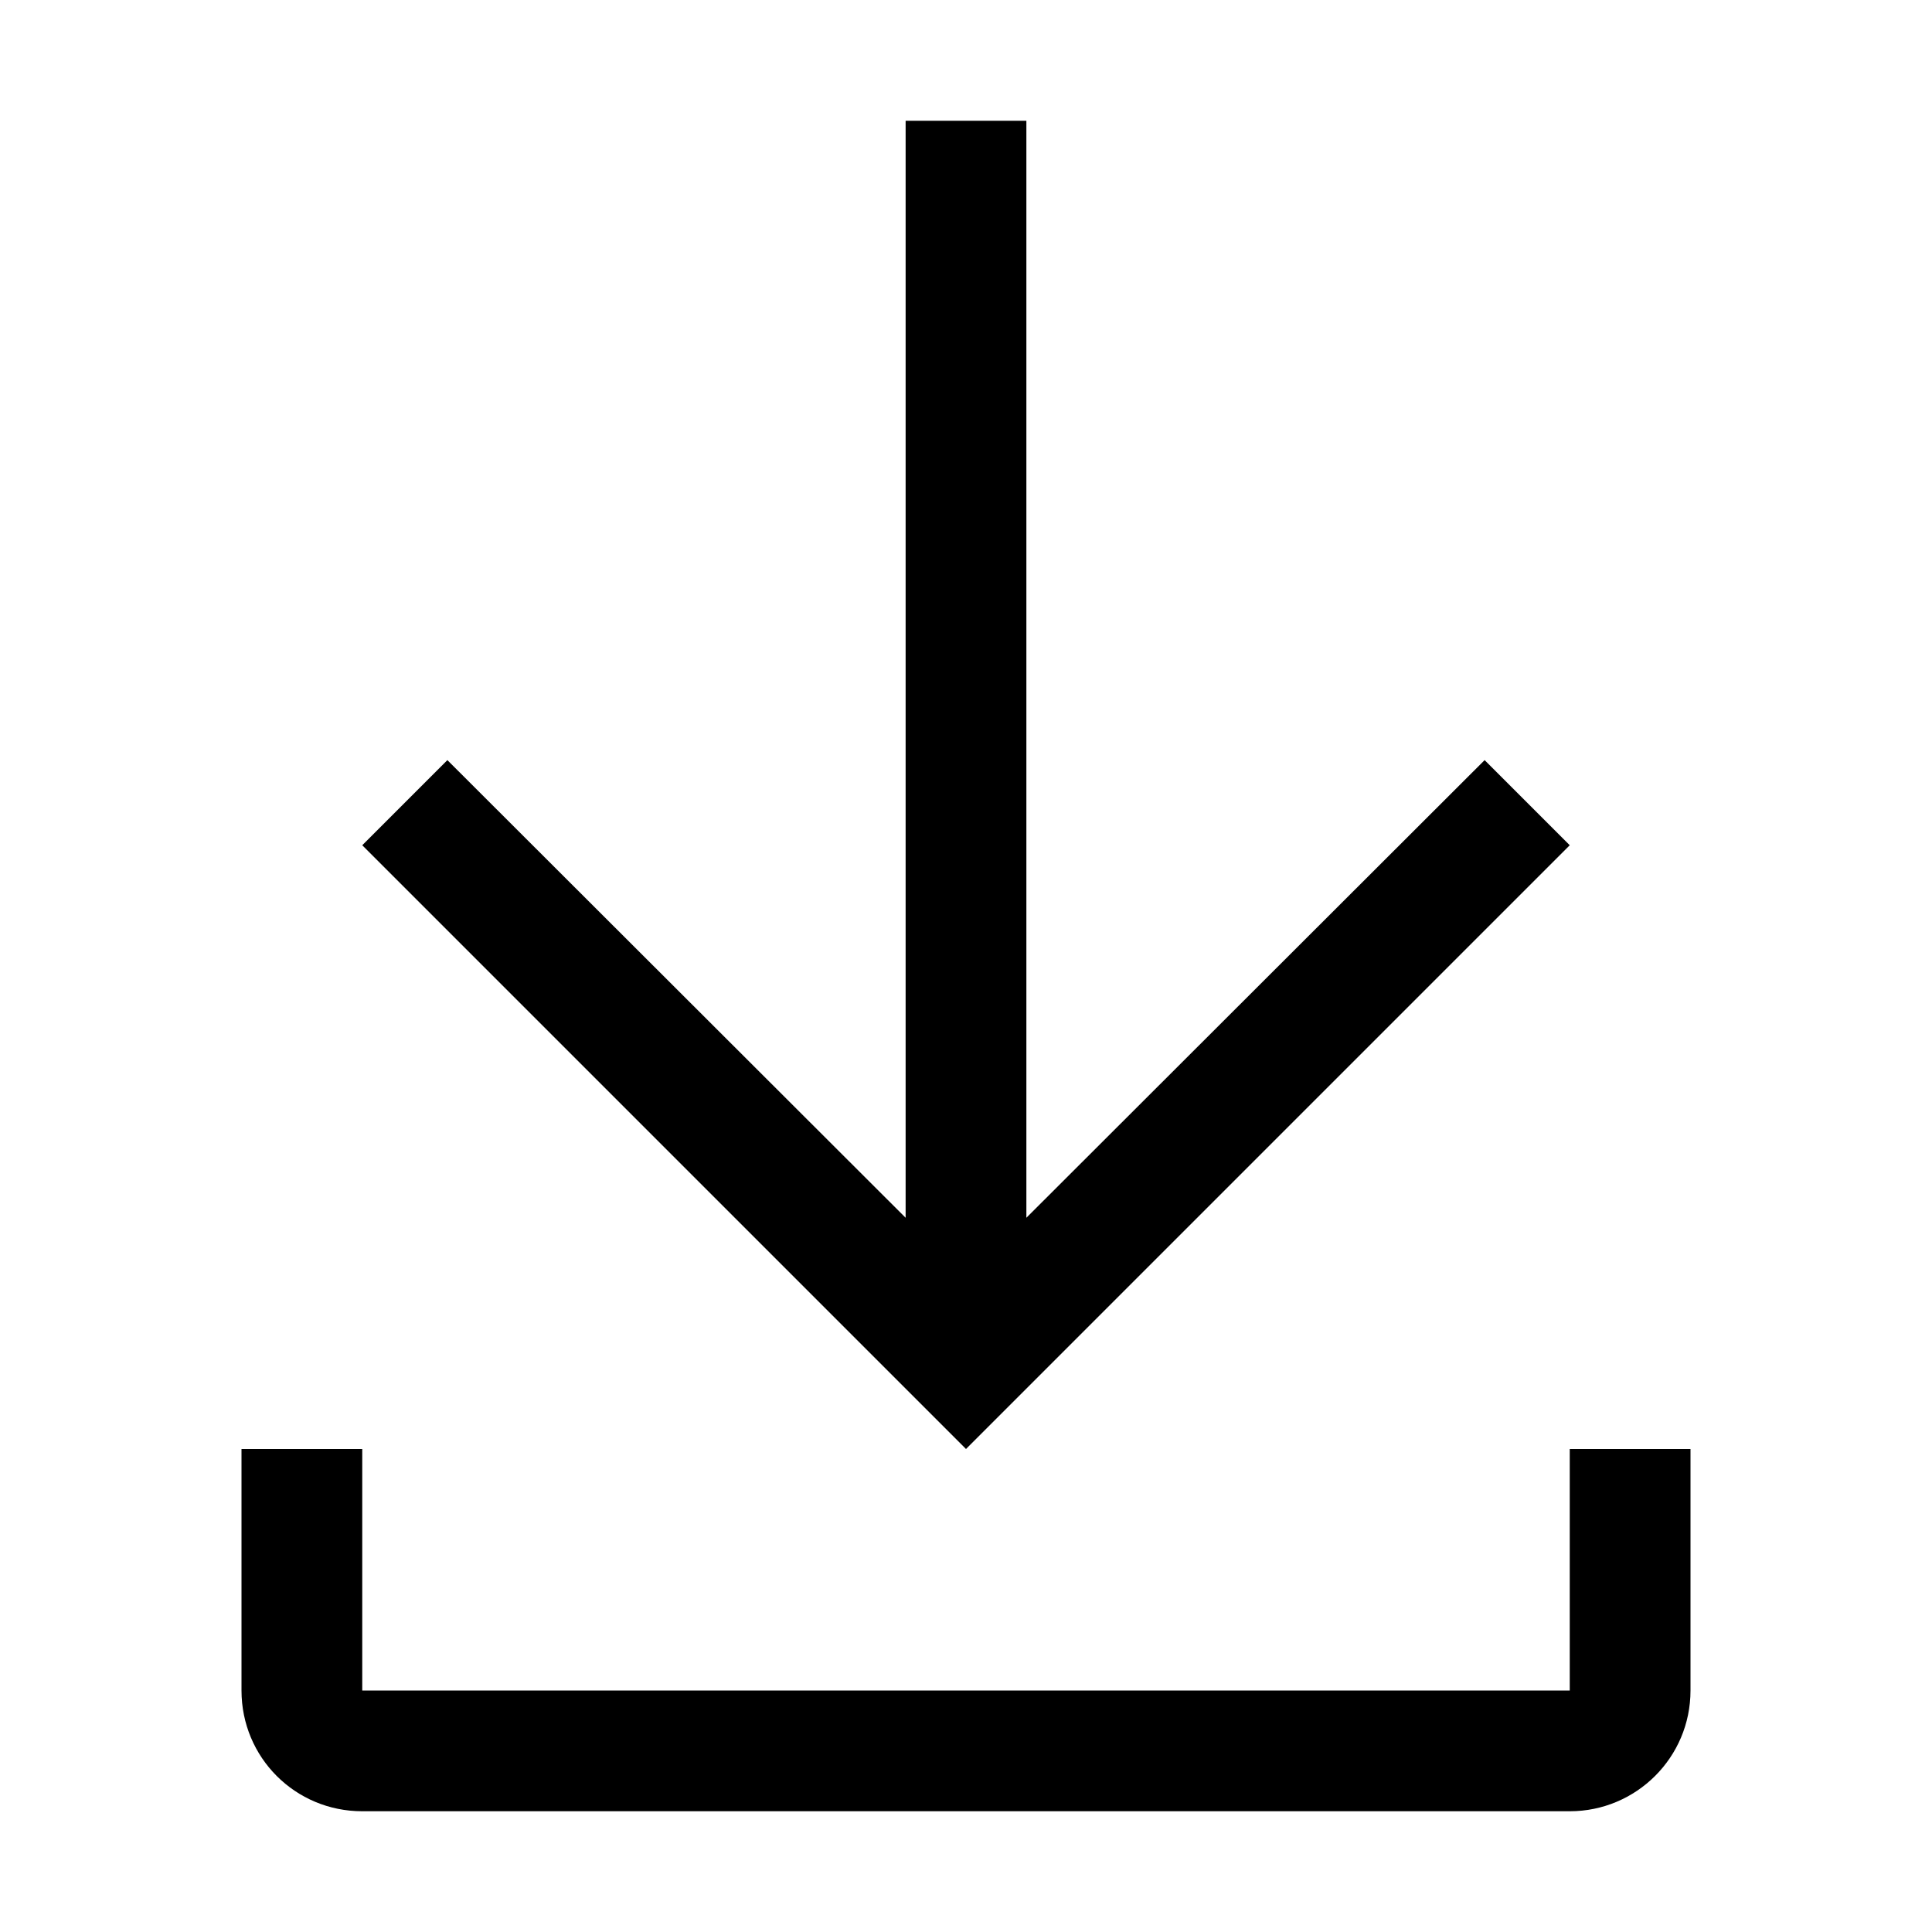
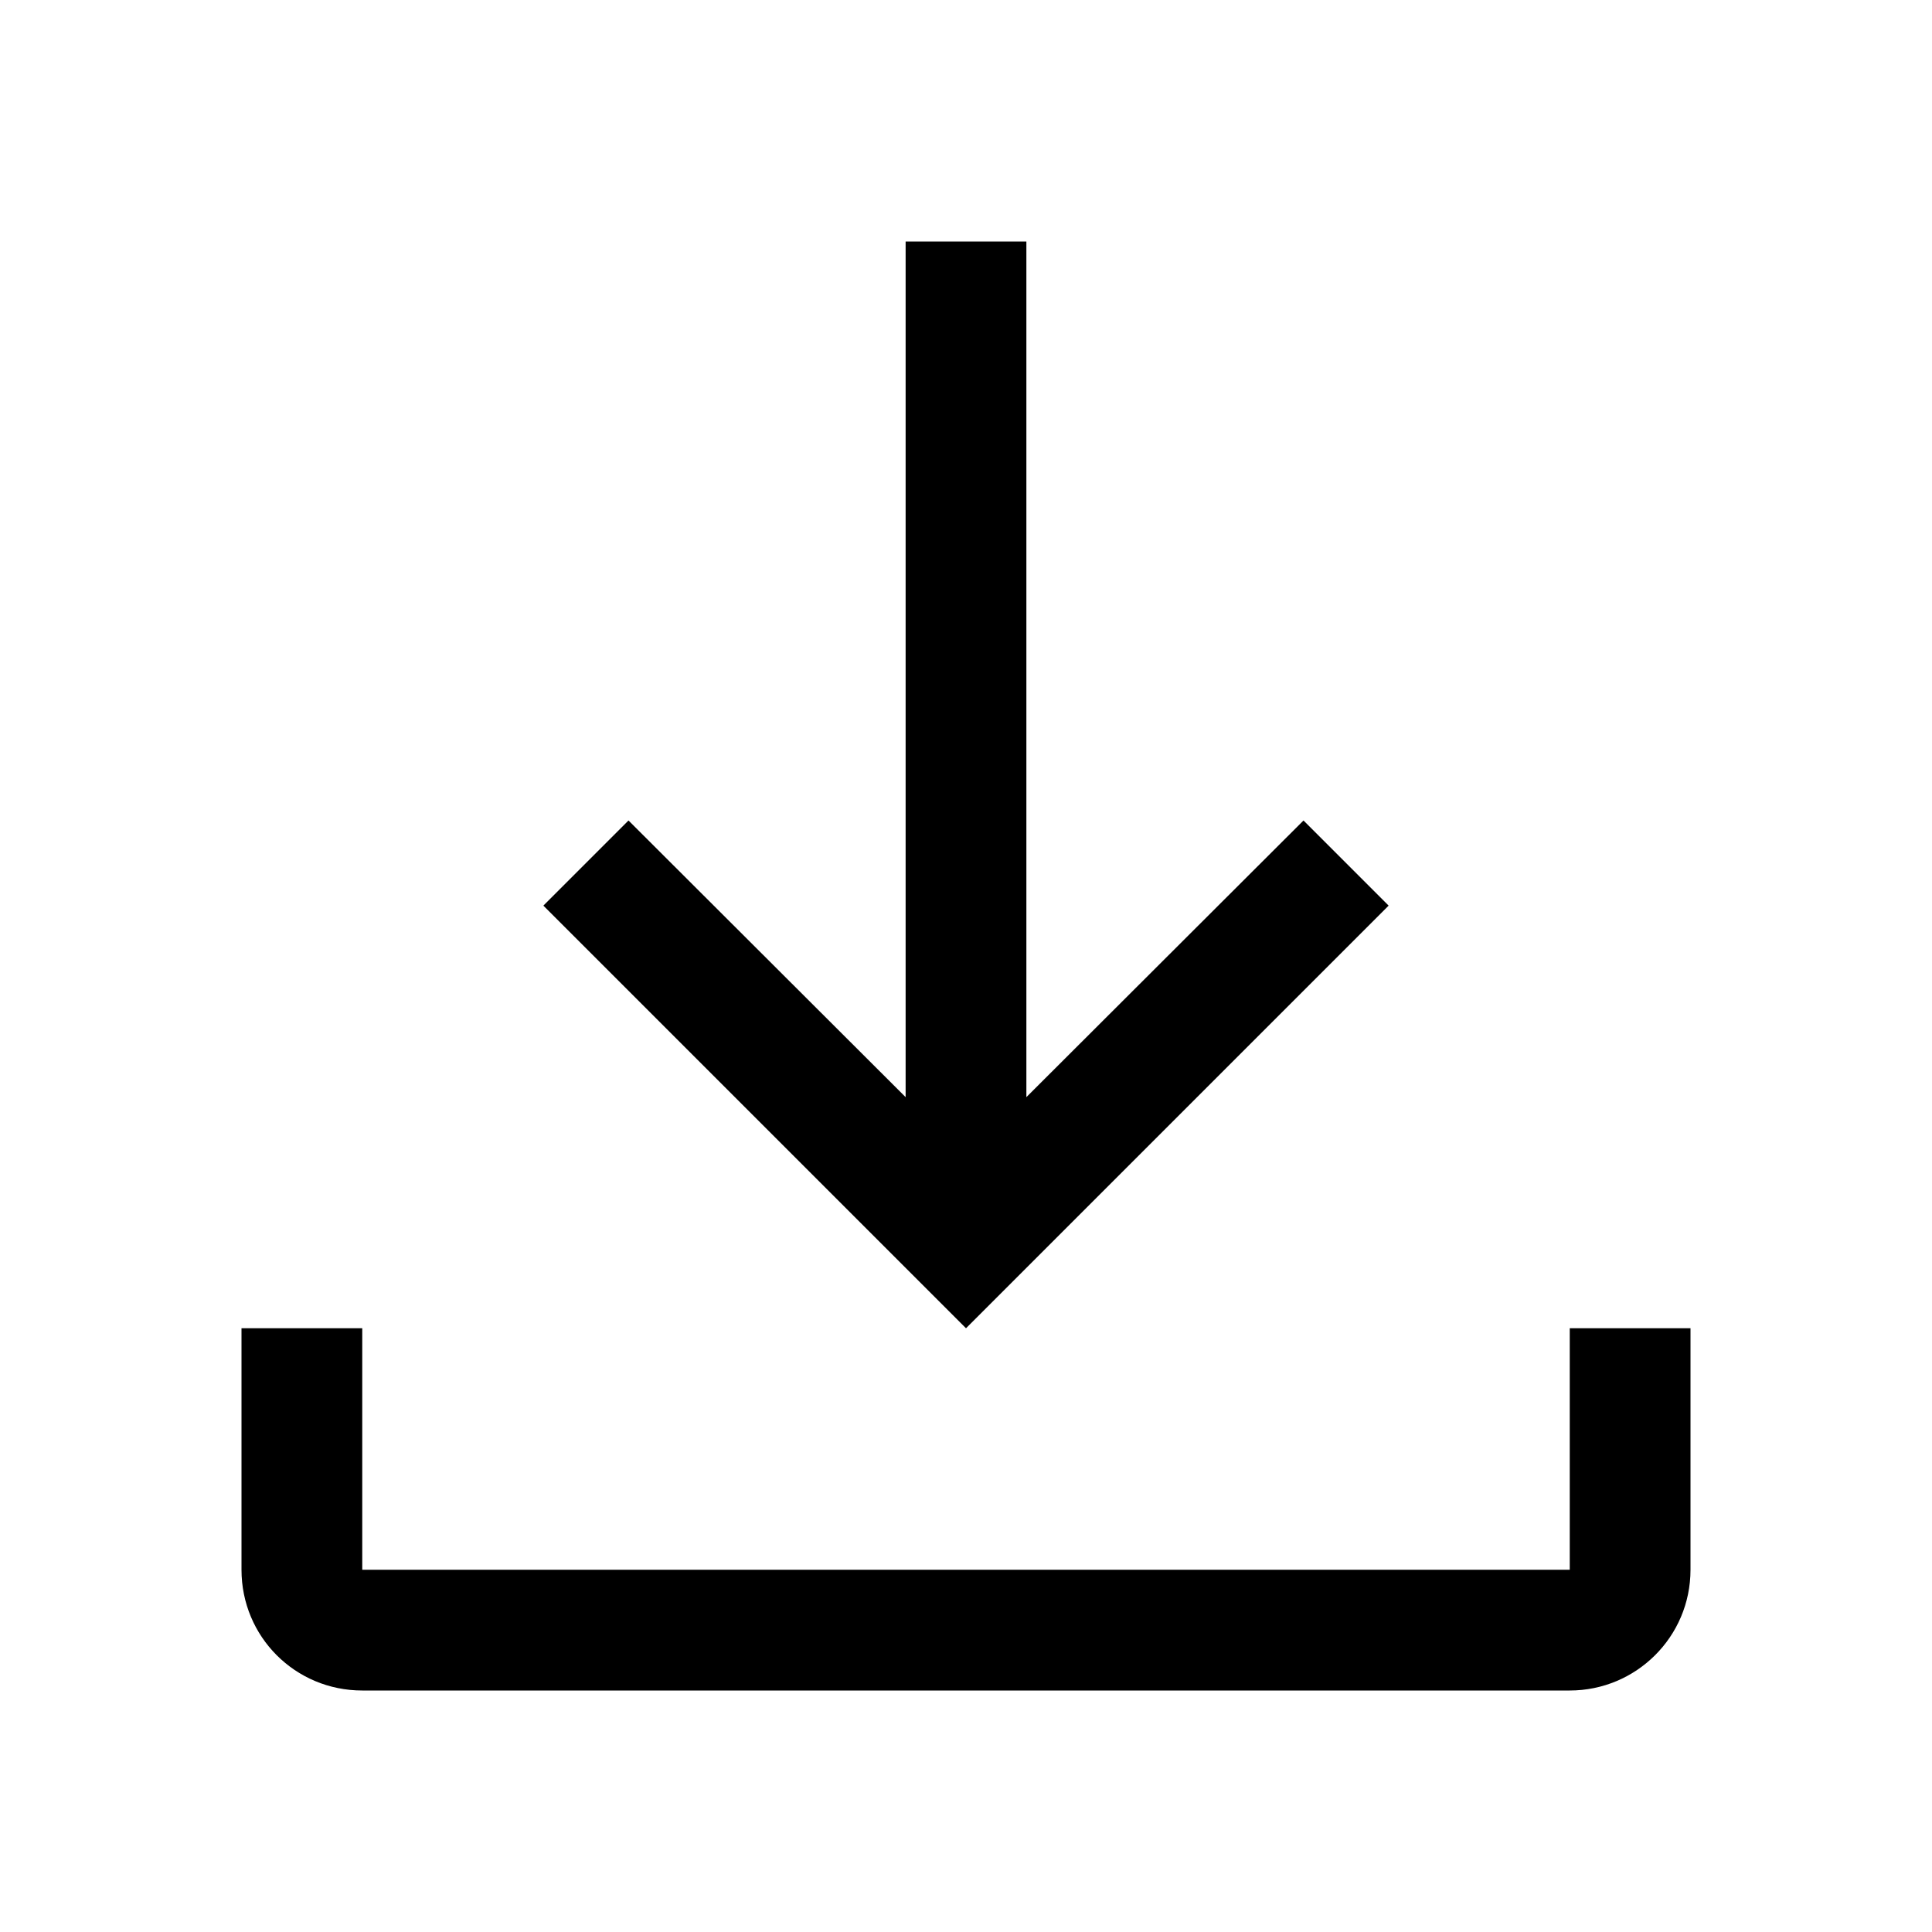
<svg xmlns="http://www.w3.org/2000/svg" width="32" height="32" viewBox="0 0 32 32" fill="none">
-   <path fill-rule="evenodd" clip-rule="evenodd" d="M24.59 12.59L26 14L16 24L6 14L7.41 12.59L15 20.17V2H17V20.17L24.59 12.59ZM26 28V24H28V28C28 29.11 27.1 30 26 30H6C4.89 30 4 29.11 4 28V24H6V28H26Z" fill="black" />
+   <path fill-rule="evenodd" clip-rule="evenodd" d="M16 22L9 15L10.41 13.59L15 18.172L15 4H17L17 18.172L21.59 13.59L23 15L16 22ZM26 22V26H6V22H4V26C4 27.11 4.89 28 6 28H26C27.1 28 28 27.11 28 26V22H26Z" fill="black" />
</svg>
